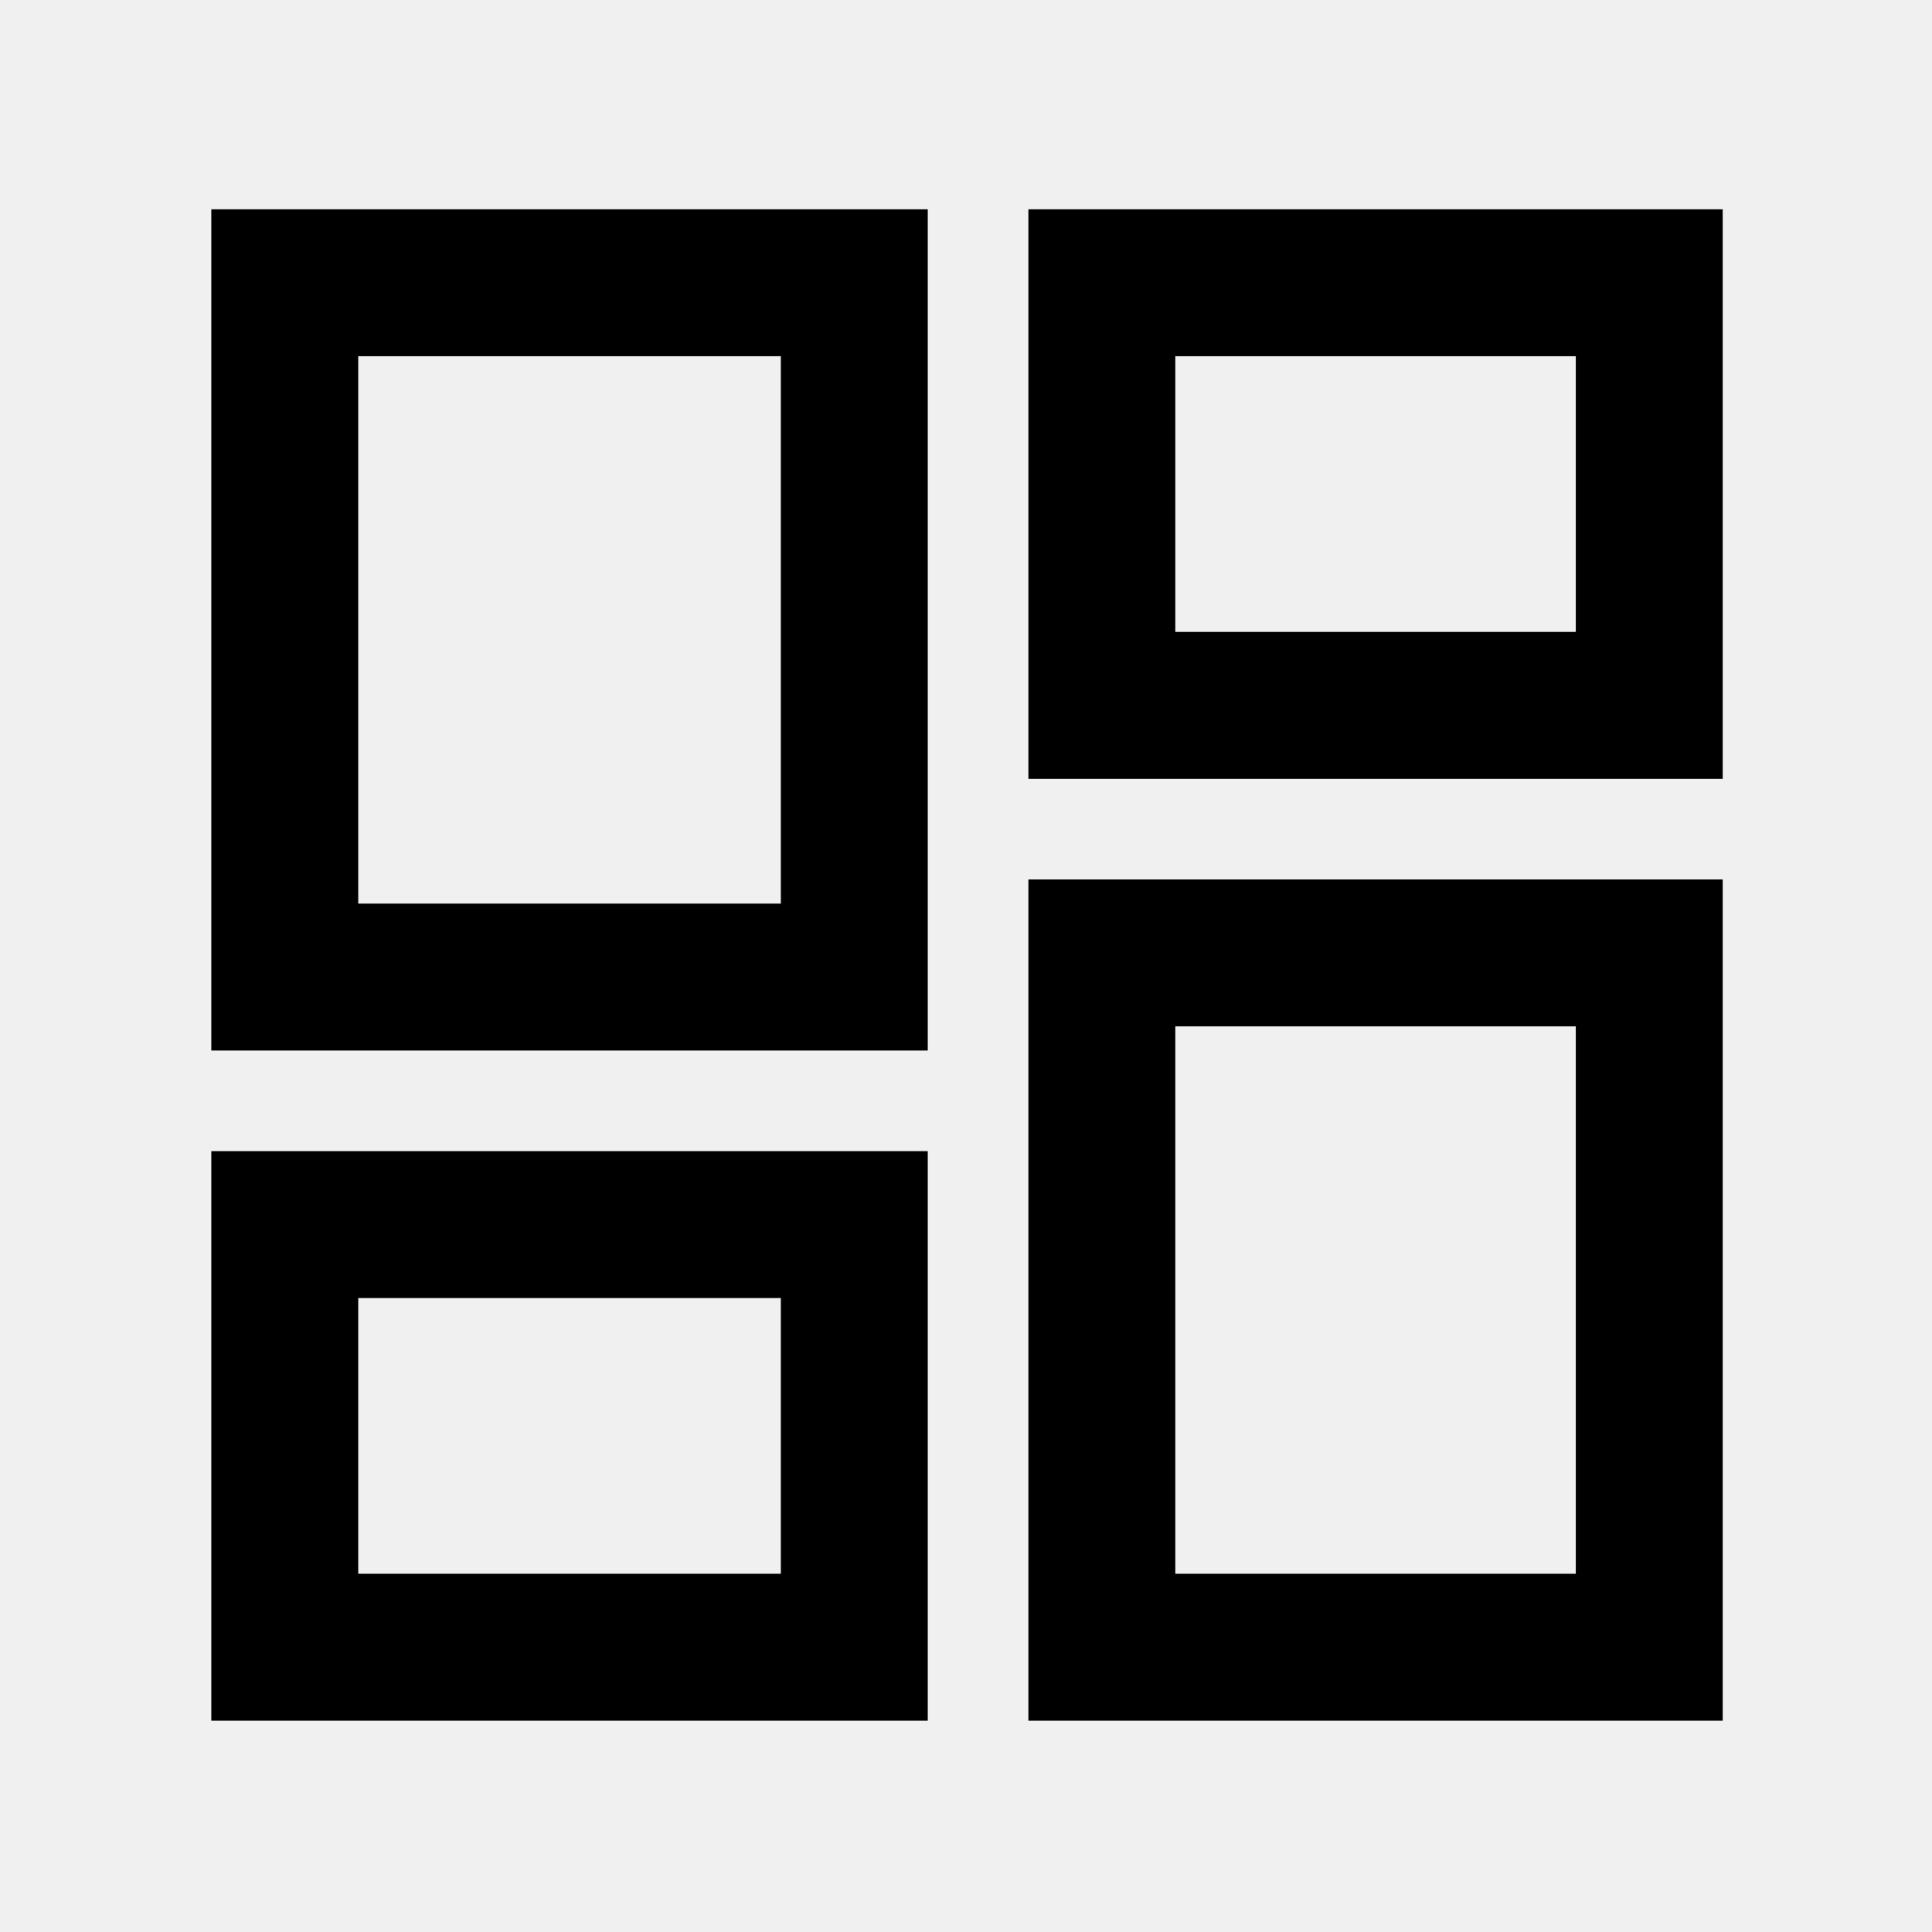
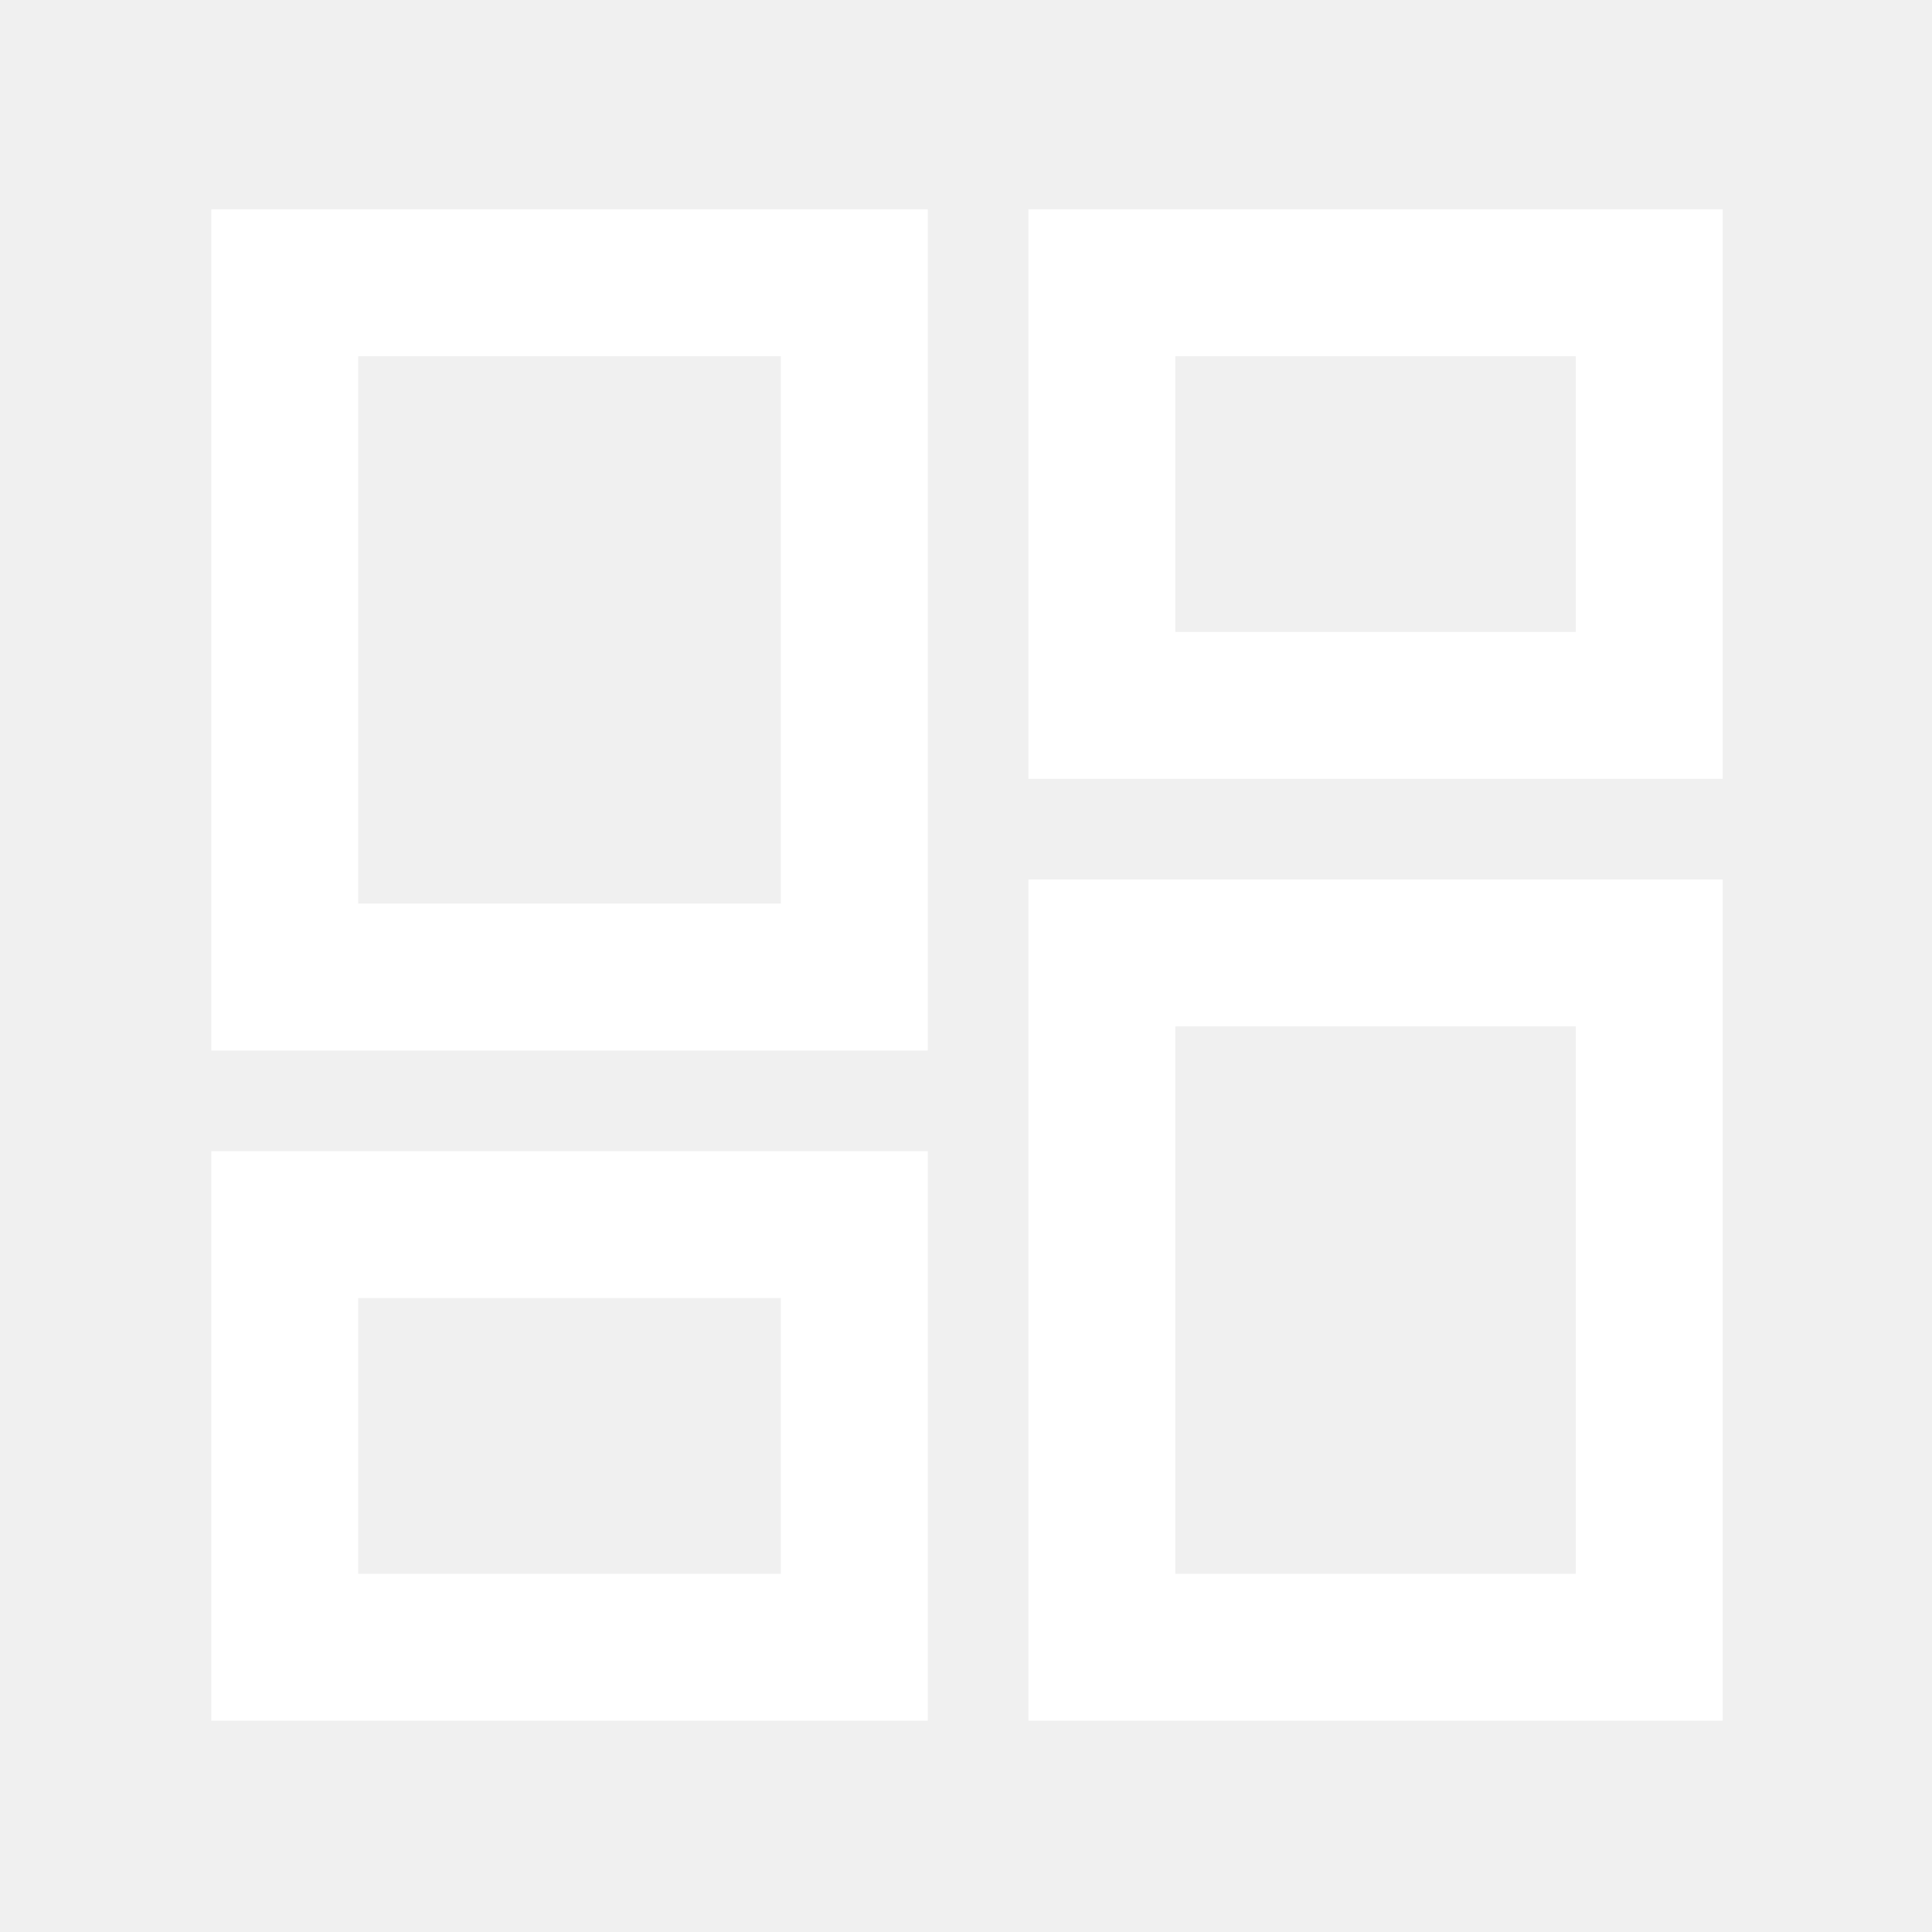
<svg xmlns="http://www.w3.org/2000/svg" height="48" viewBox="0 -960 960 960" width="48">
-   <path d="M511-573v-283h345v283H511ZM105-438v-418h356v418H105Zm406 333v-418h345v418H511Zm-406 0v-283h356v283H105Zm73-406h210v-272H178v272Zm406 333h199v-272H584v272Zm0-468h199v-137H584v137ZM178-178h210v-137H178v137Zm210-333Zm196-135Zm0 196ZM388-315Z" />
+   <path d="M511-573v-283h345v283H511ZM105-438v-418h356v418H105Zm406 333v-418h345v418H511Zm-406 0v-283h356v283H105Zm73-406h210v-272H178v272Zm406 333h199v-272H584v272Zm0-468h199v-137H584v137ZM178-178h210v-137H178v137Zm210-333Zm196-135Zm0 196ZM388-315Z" fill="white" />
</svg>
